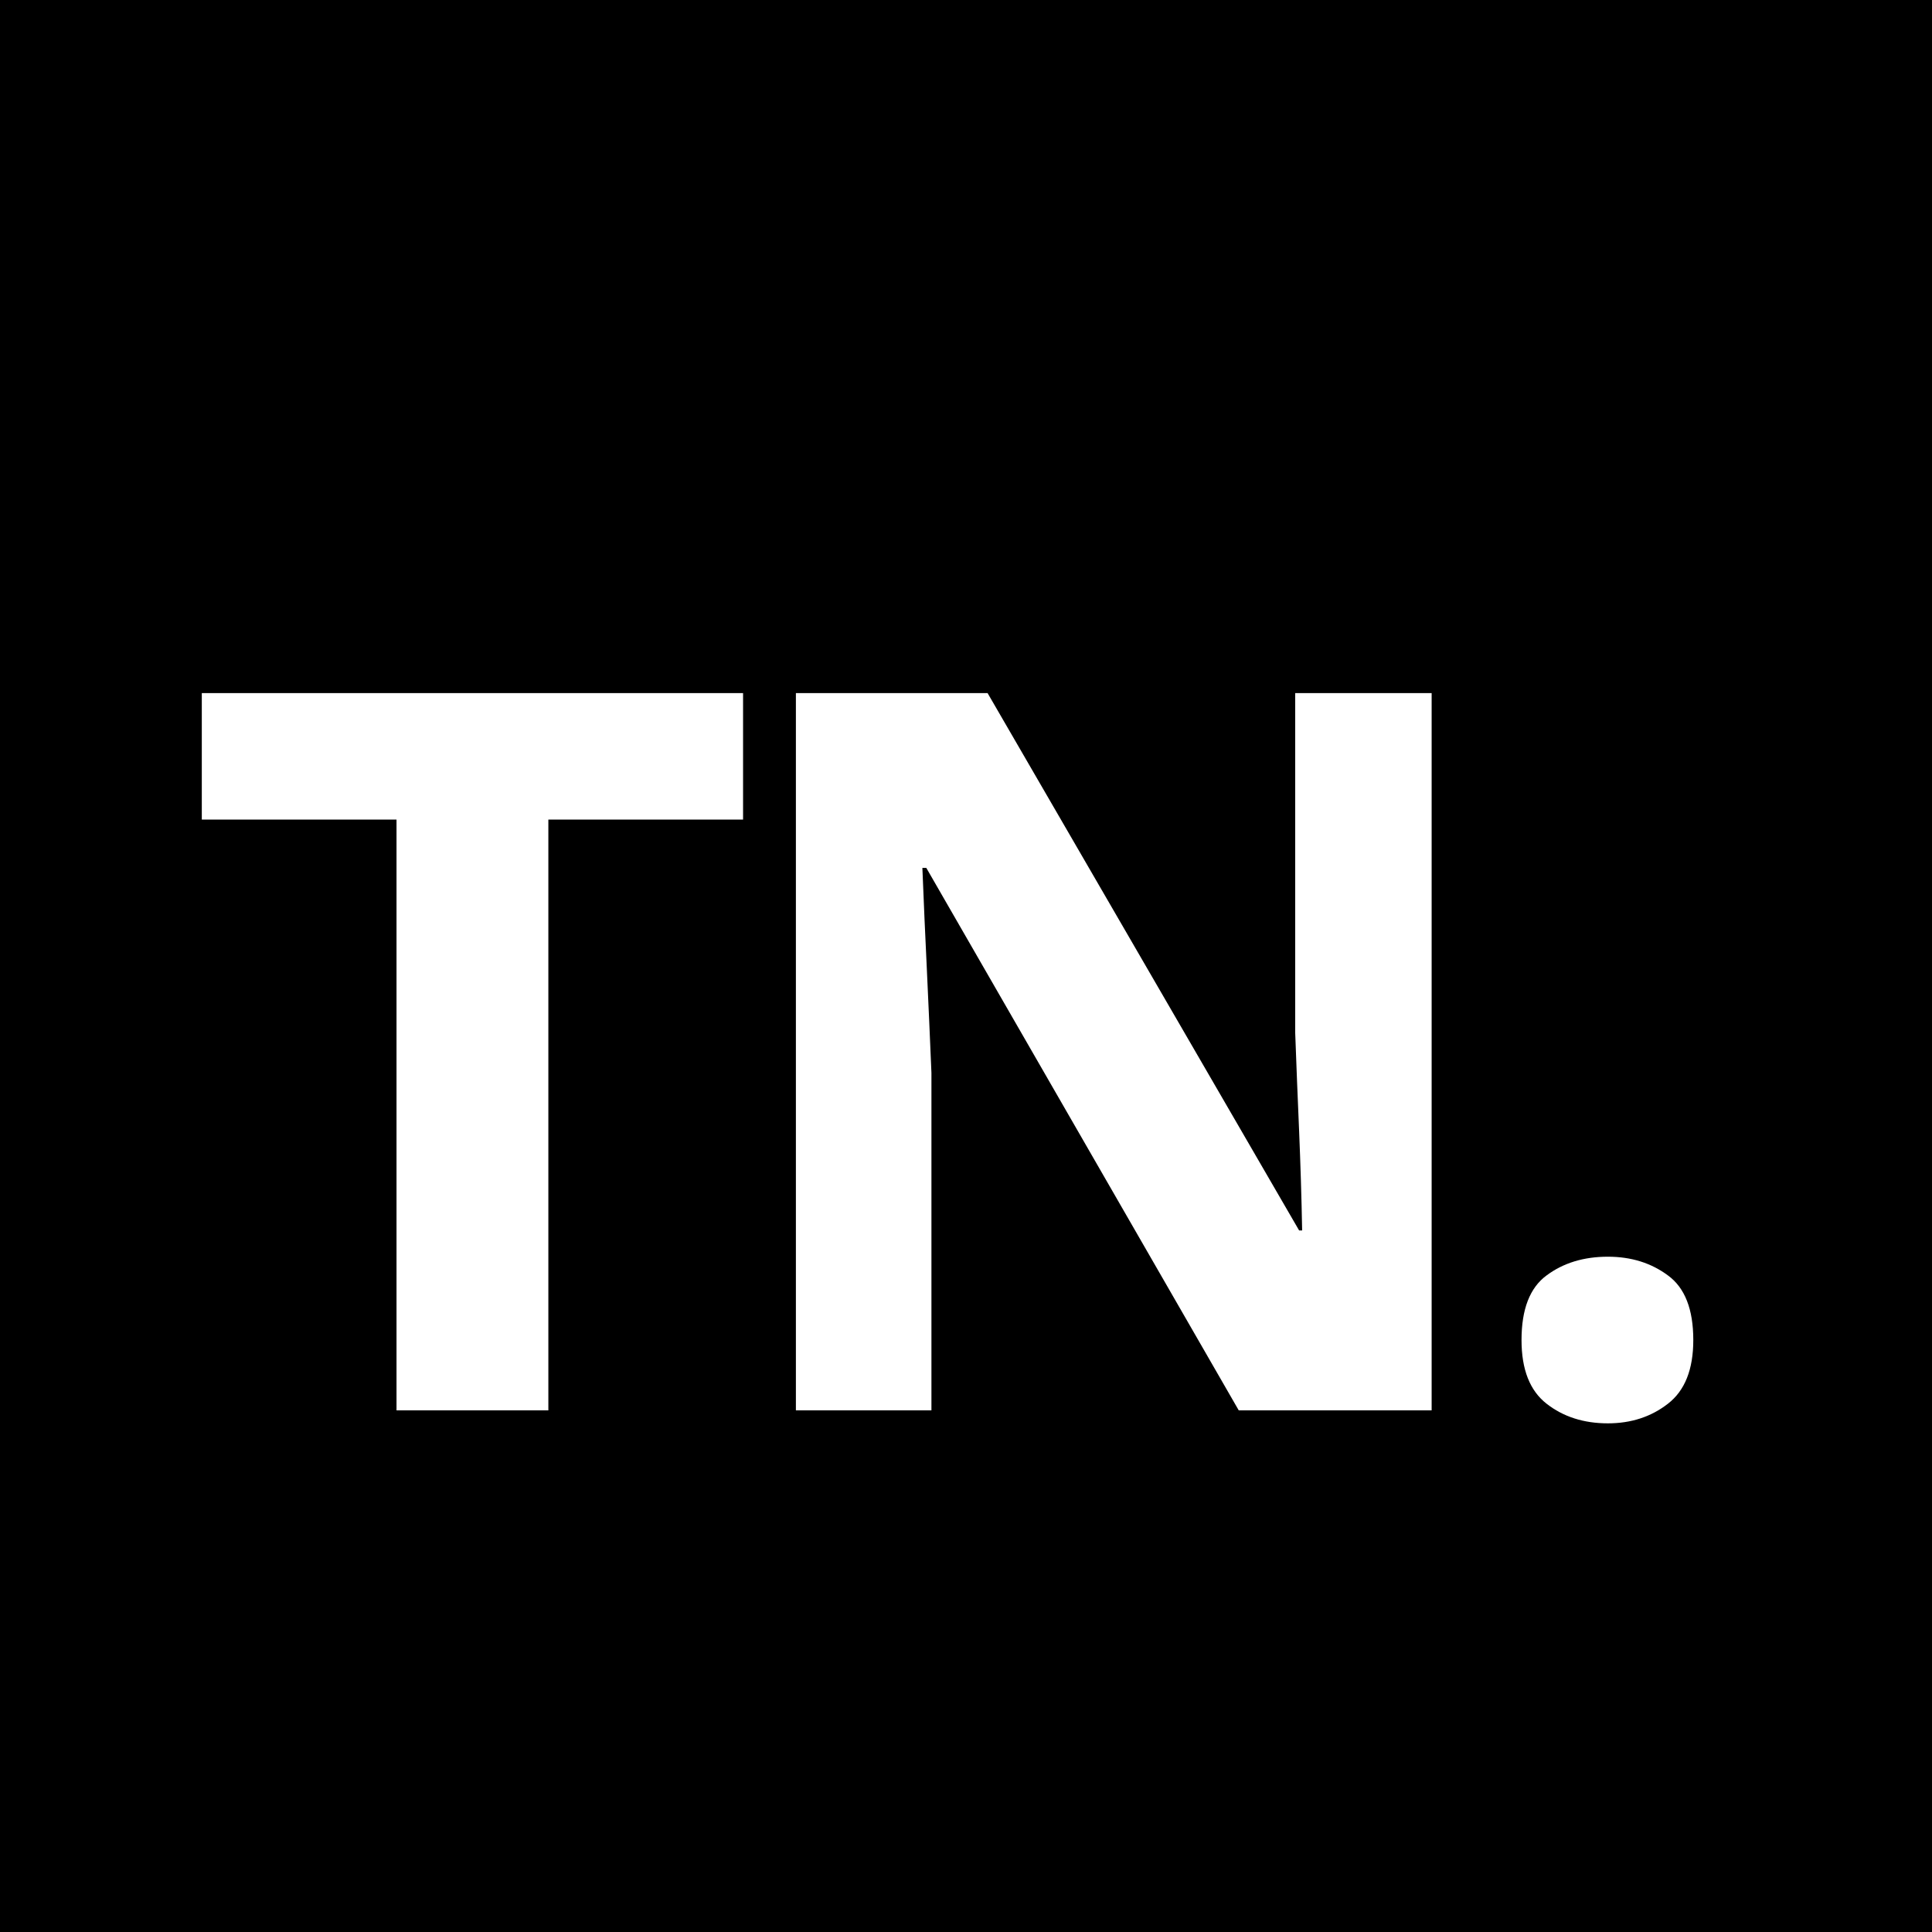
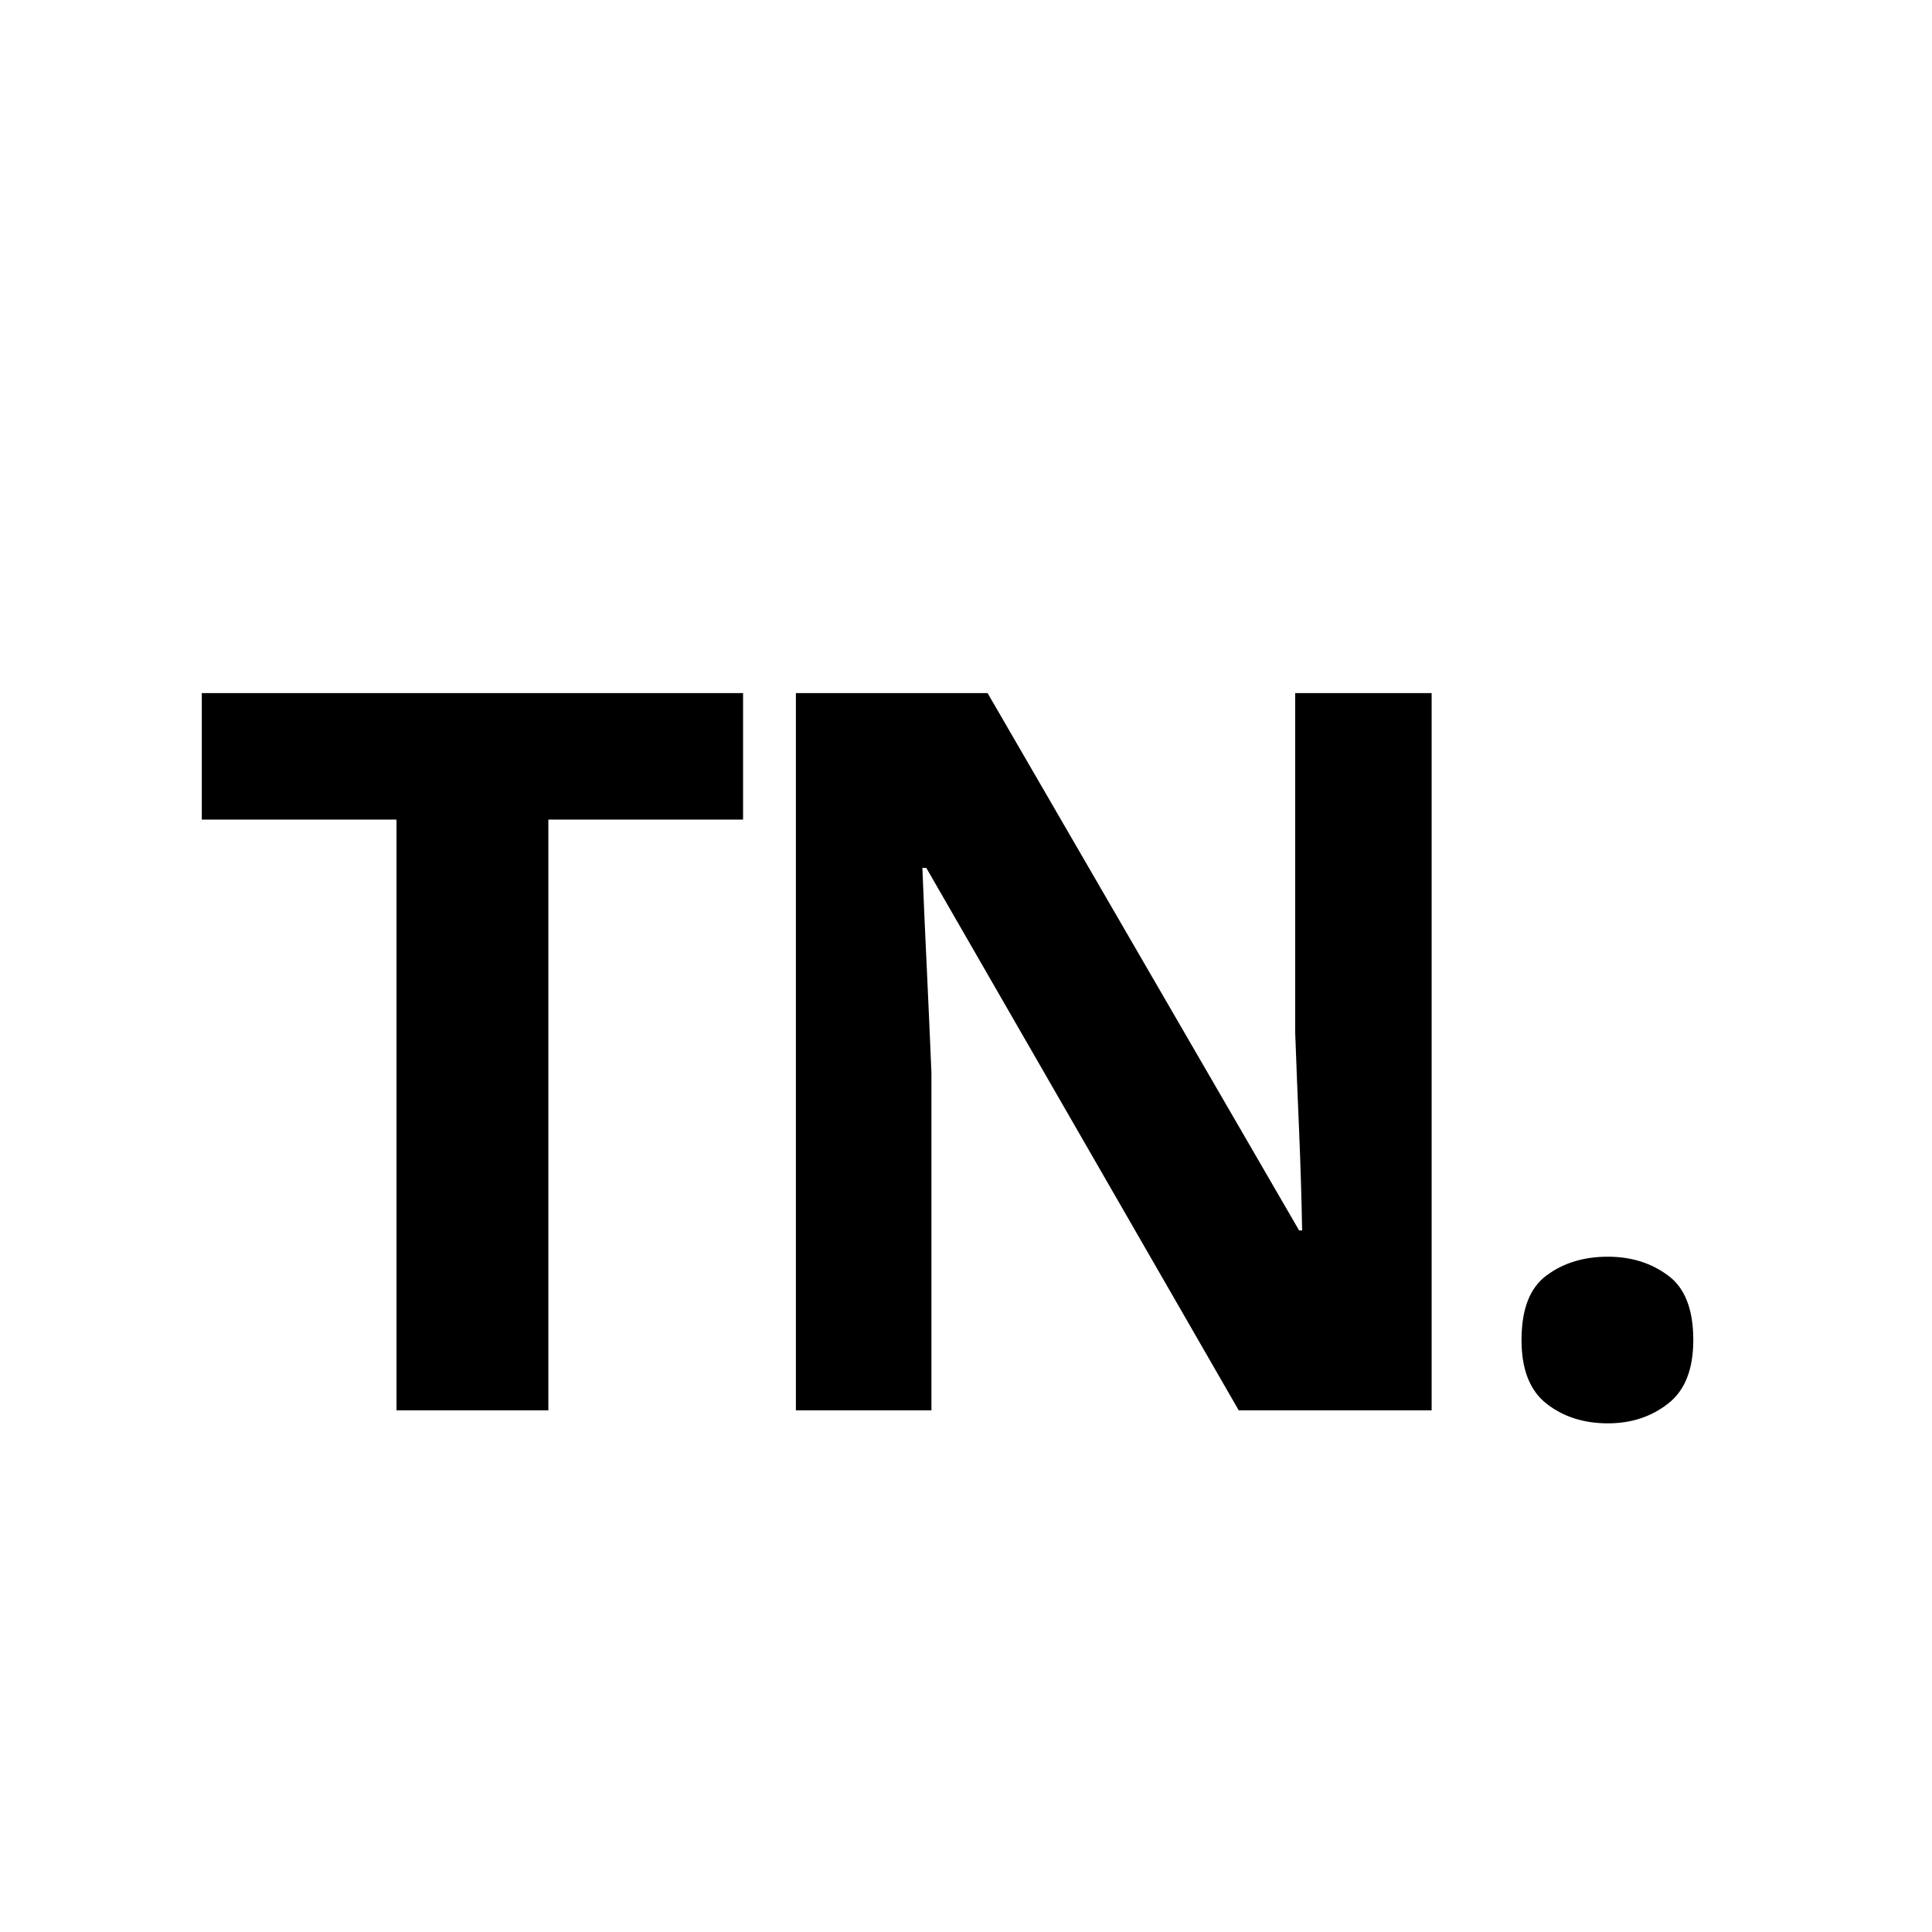
<svg xmlns="http://www.w3.org/2000/svg" viewBox="0 0 100 100" width="100" height="100">
-   <rect width="100" height="100" fill="black" />
-   <text x="50" y="73" text-anchor="middle" font-family="'Arial Black', 'Impact', sans-serif" font-weight="900" font-size="52" letter-spacing="-3" fill="white">TN.</text>
+   <rect width="100" height="100" fill="white" />
+   <text x="50" y="73" text-anchor="middle" font-family="'Arial Black', 'Impact', sans-serif" font-weight="900" font-size="52" letter-spacing="-3" fill="black">TN.</text>
</svg>
